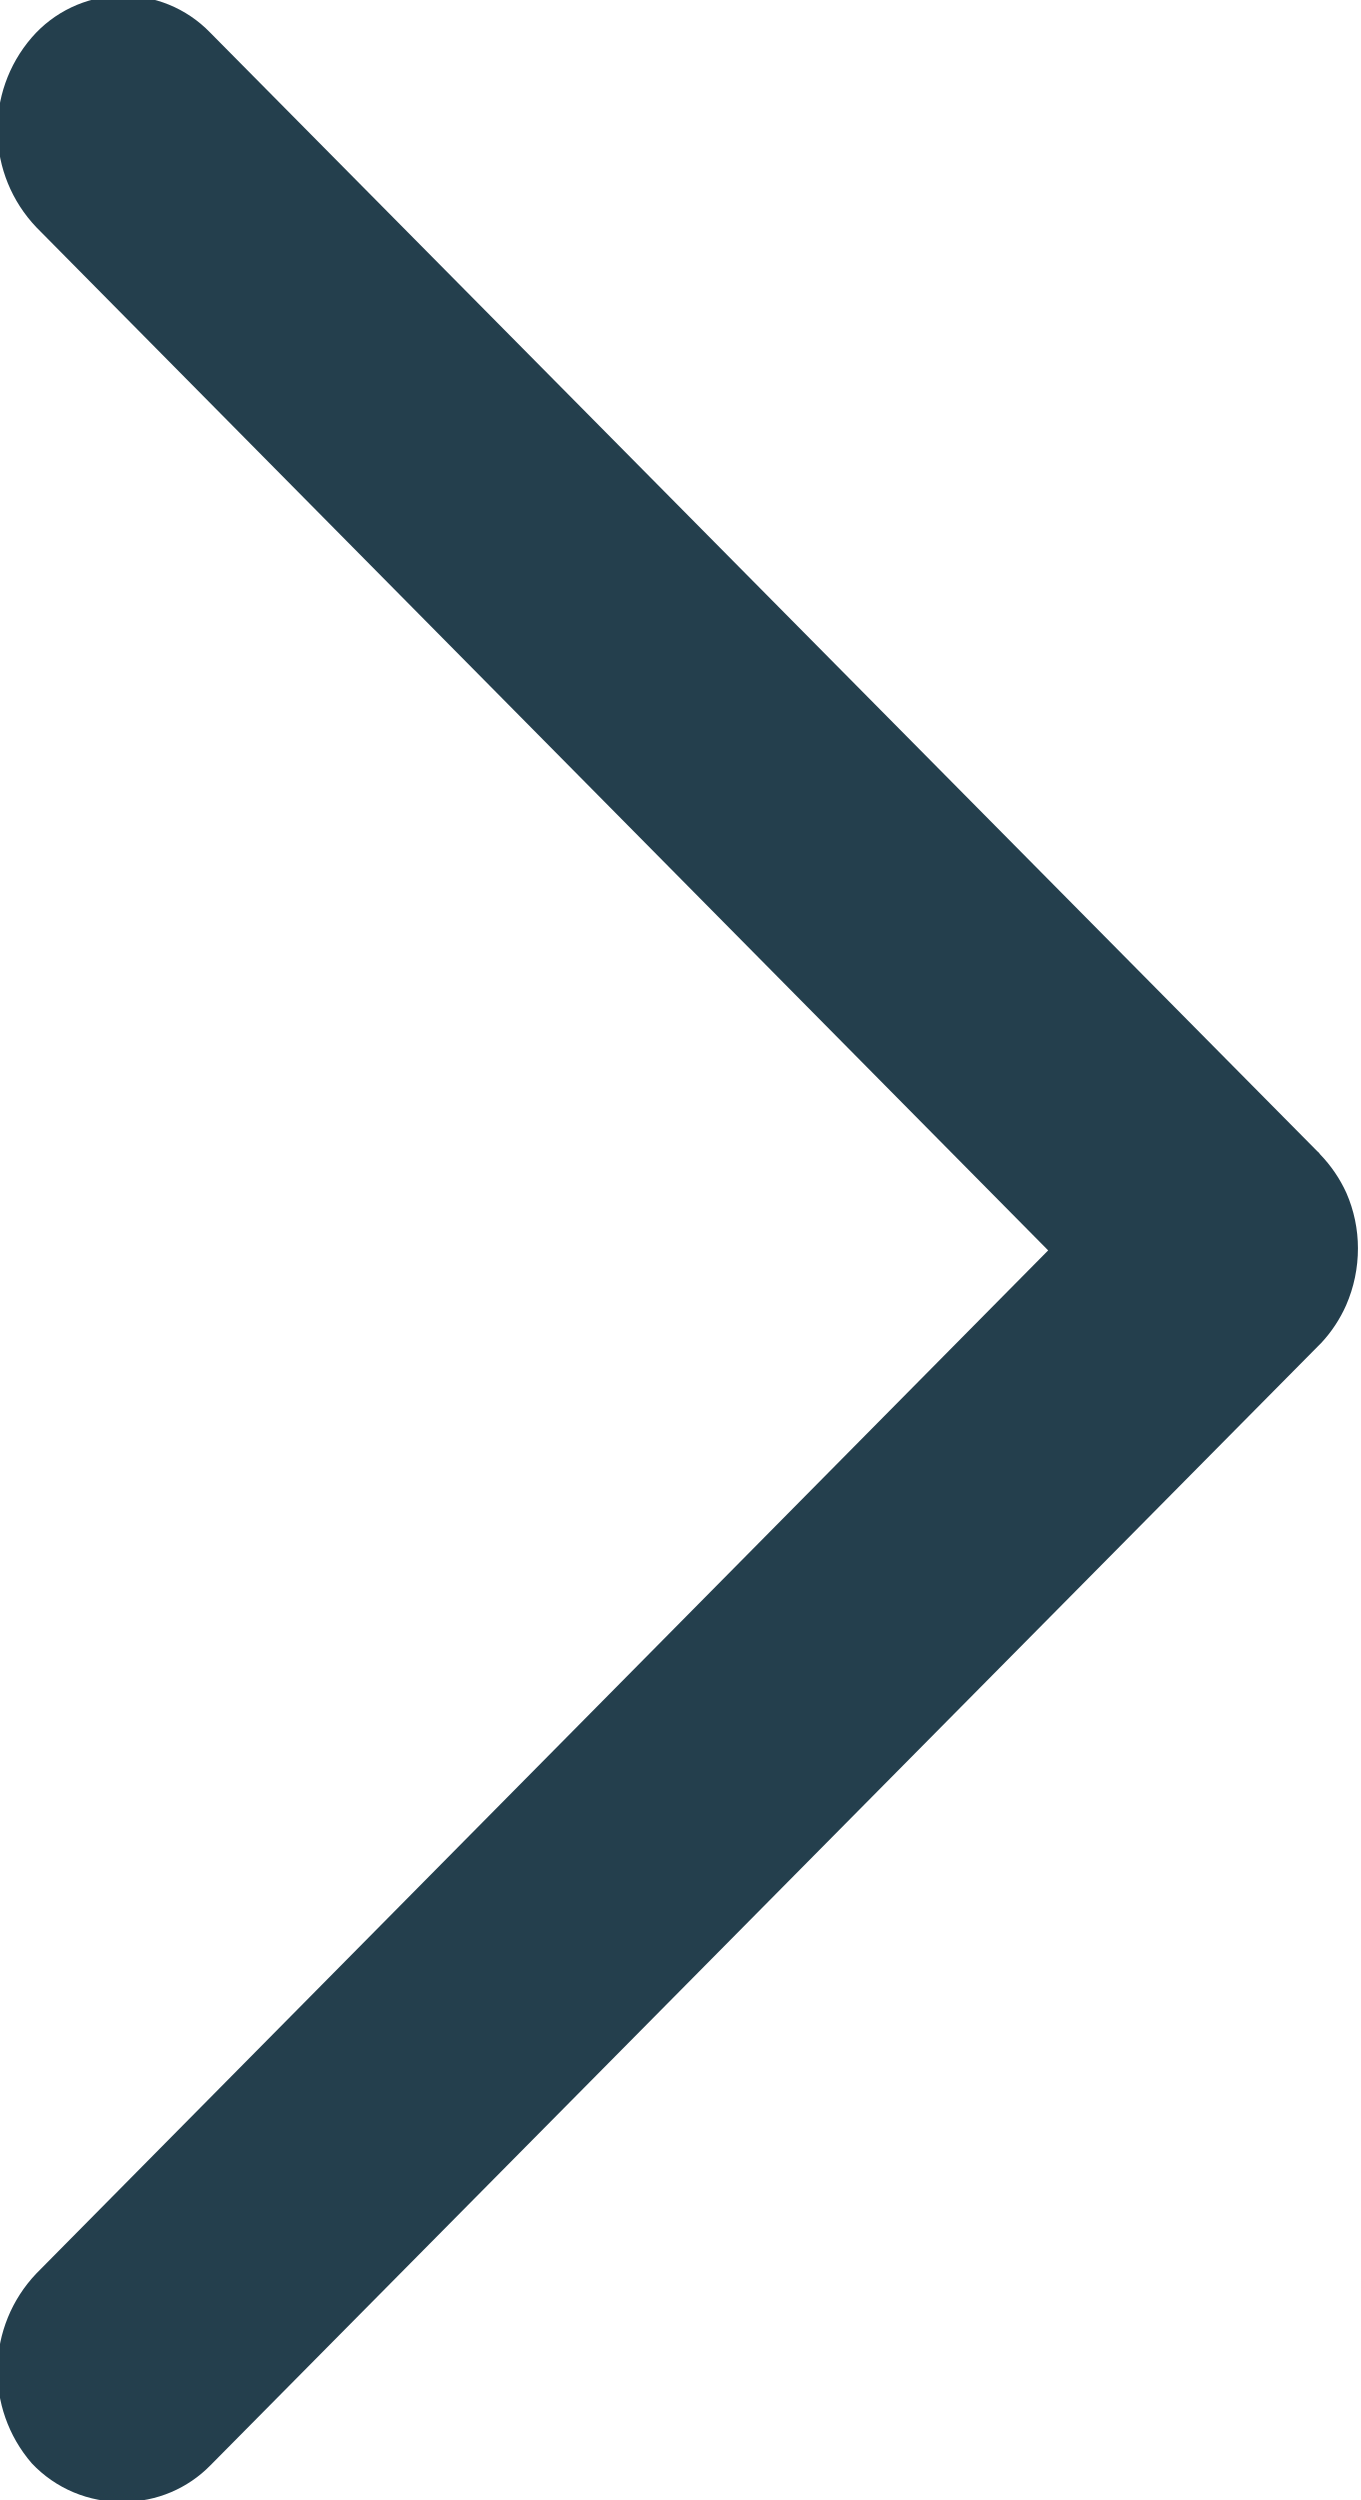
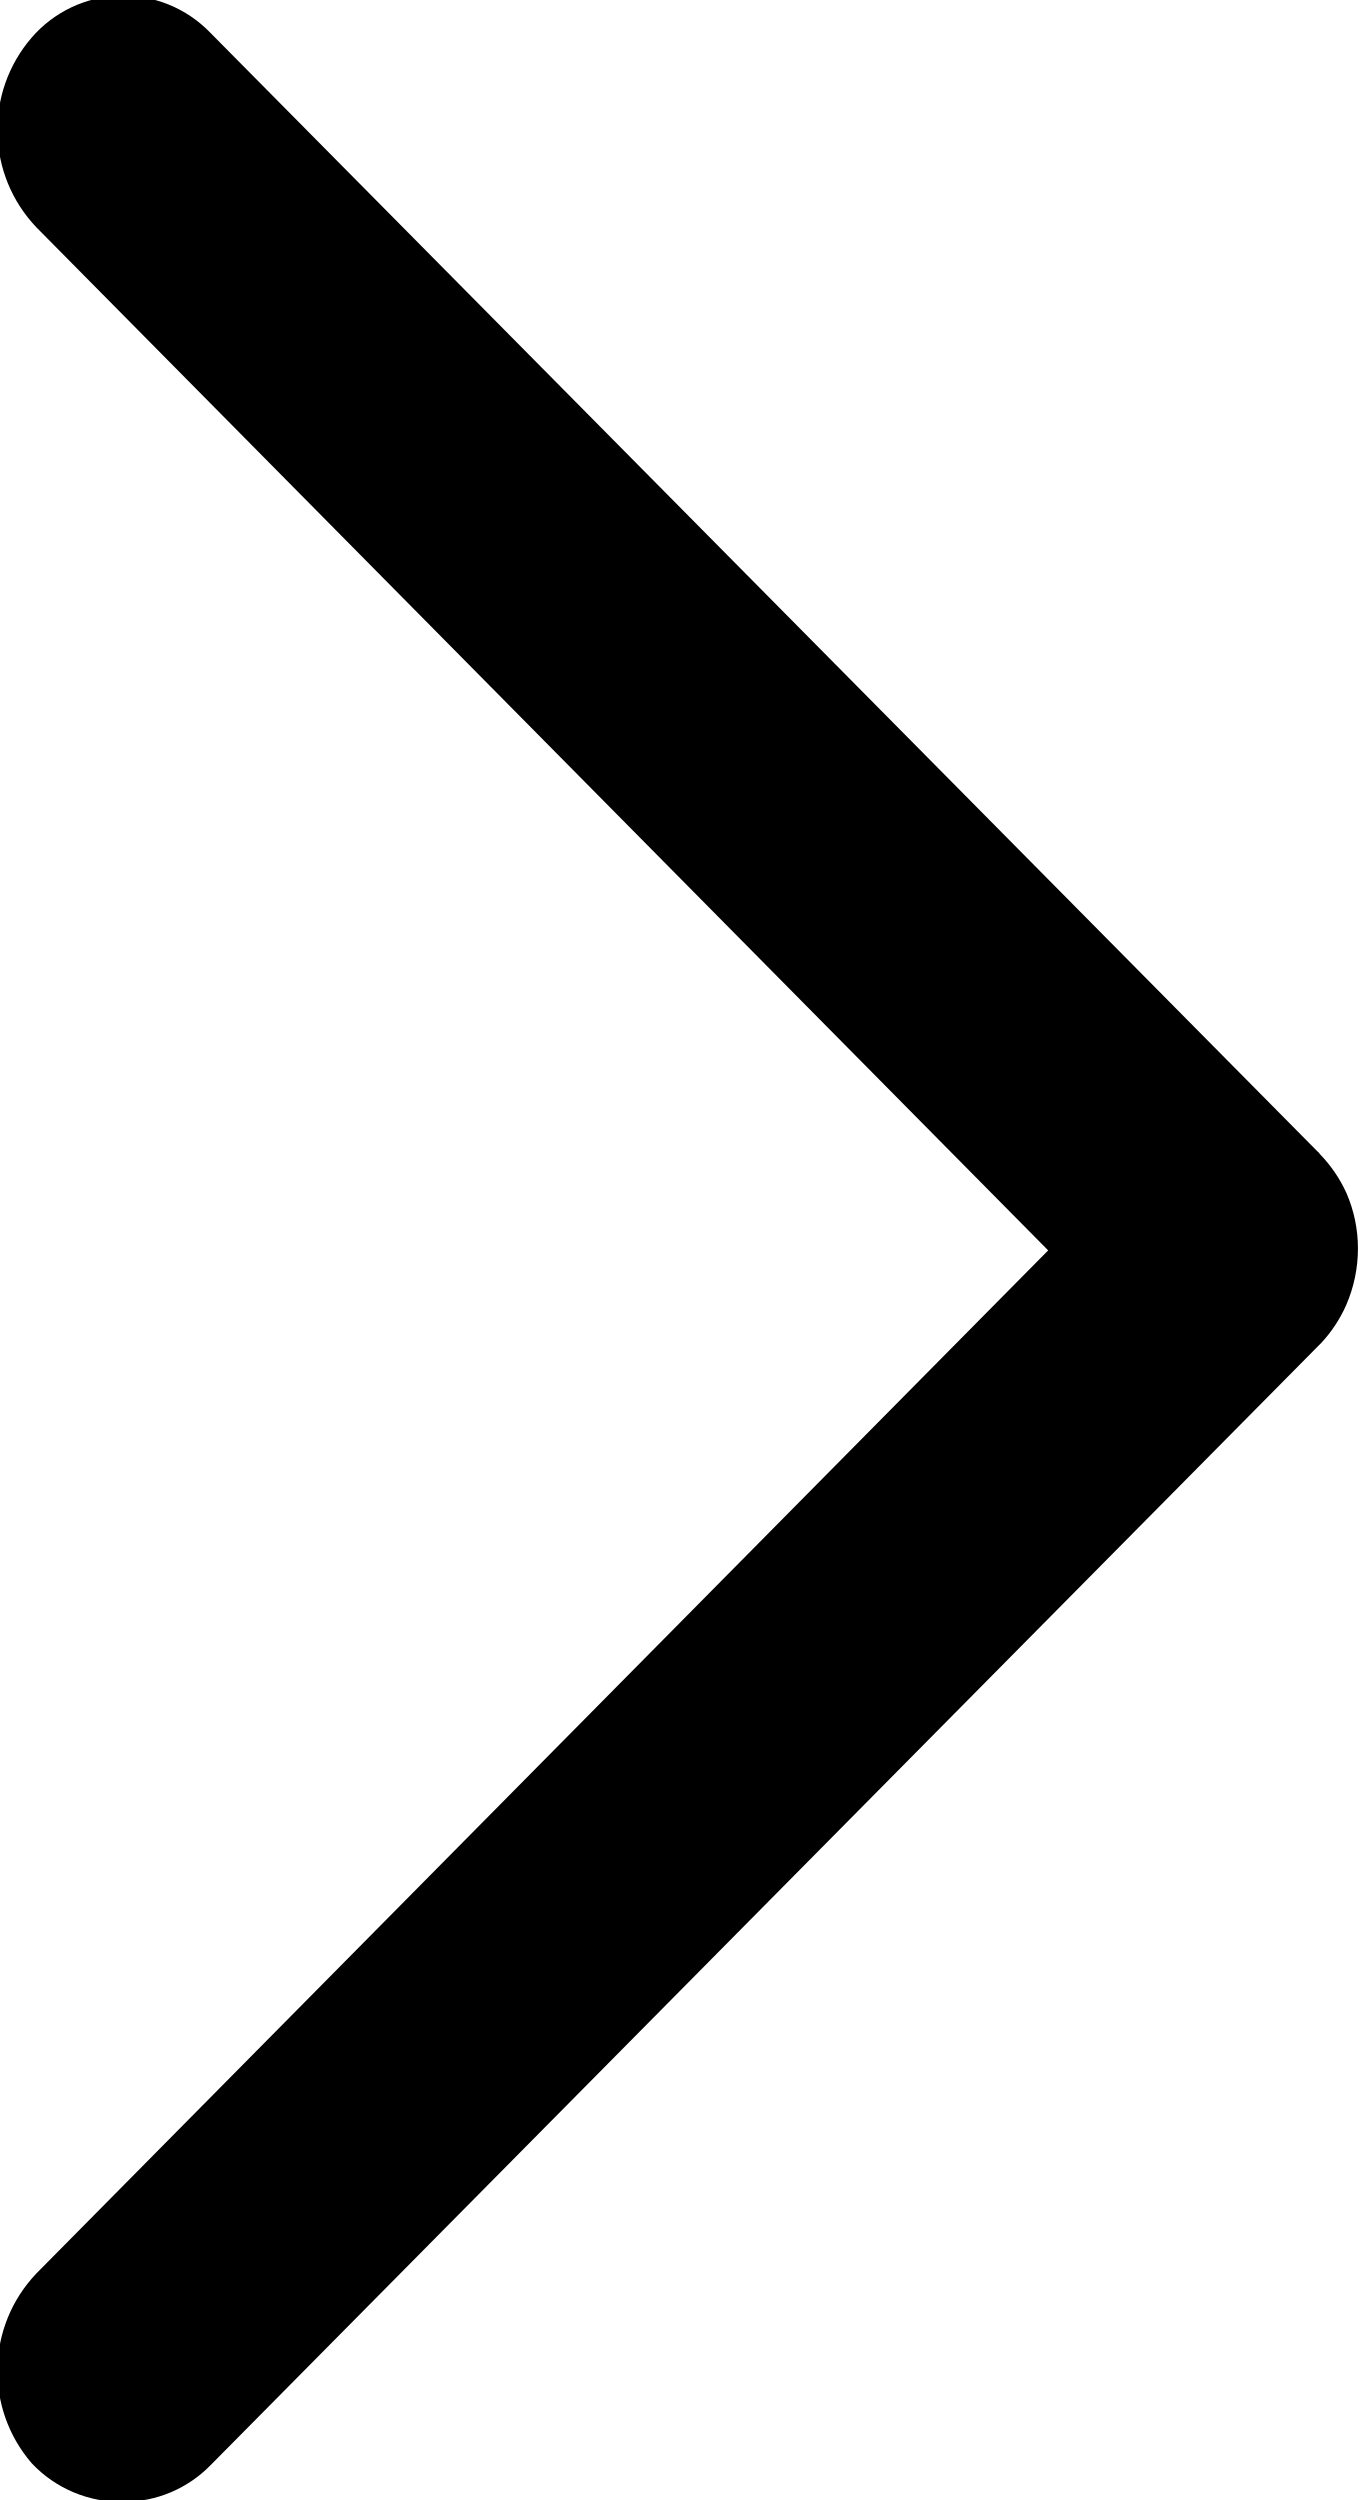
<svg xmlns="http://www.w3.org/2000/svg" width="5.188" height="9.531" viewBox="0 0 5.188 9.531">
-   <defs>
-     <style>
-       .cls-1 {
-         fill: #243f4d;
-         fill-rule: evenodd;
-       }
-     </style>
-   </defs>
  <path class="cls-1" d="M617.472,457.538a0.463,0.463,0,0,0,.331-0.14l4.221-4.265,0.013-.013a0.522,0.522,0,0,0,.095-0.144h0a0.541,0.541,0,0,0,.045-0.217v0a0.528,0.528,0,0,0-.044-0.211h0a0.525,0.525,0,0,0-.1-0.147,0.043,0.043,0,0,0-.011-0.012l-4.221-4.265a0.461,0.461,0,0,0-.68.019,0.539,0.539,0,0,0,.018.724l3.857,3.9-3.857,3.9a0.539,0.539,0,0,0-.018.724A0.467,0.467,0,0,0,617.472,457.538Z" transform="translate(-617 -448)" />
</svg>
